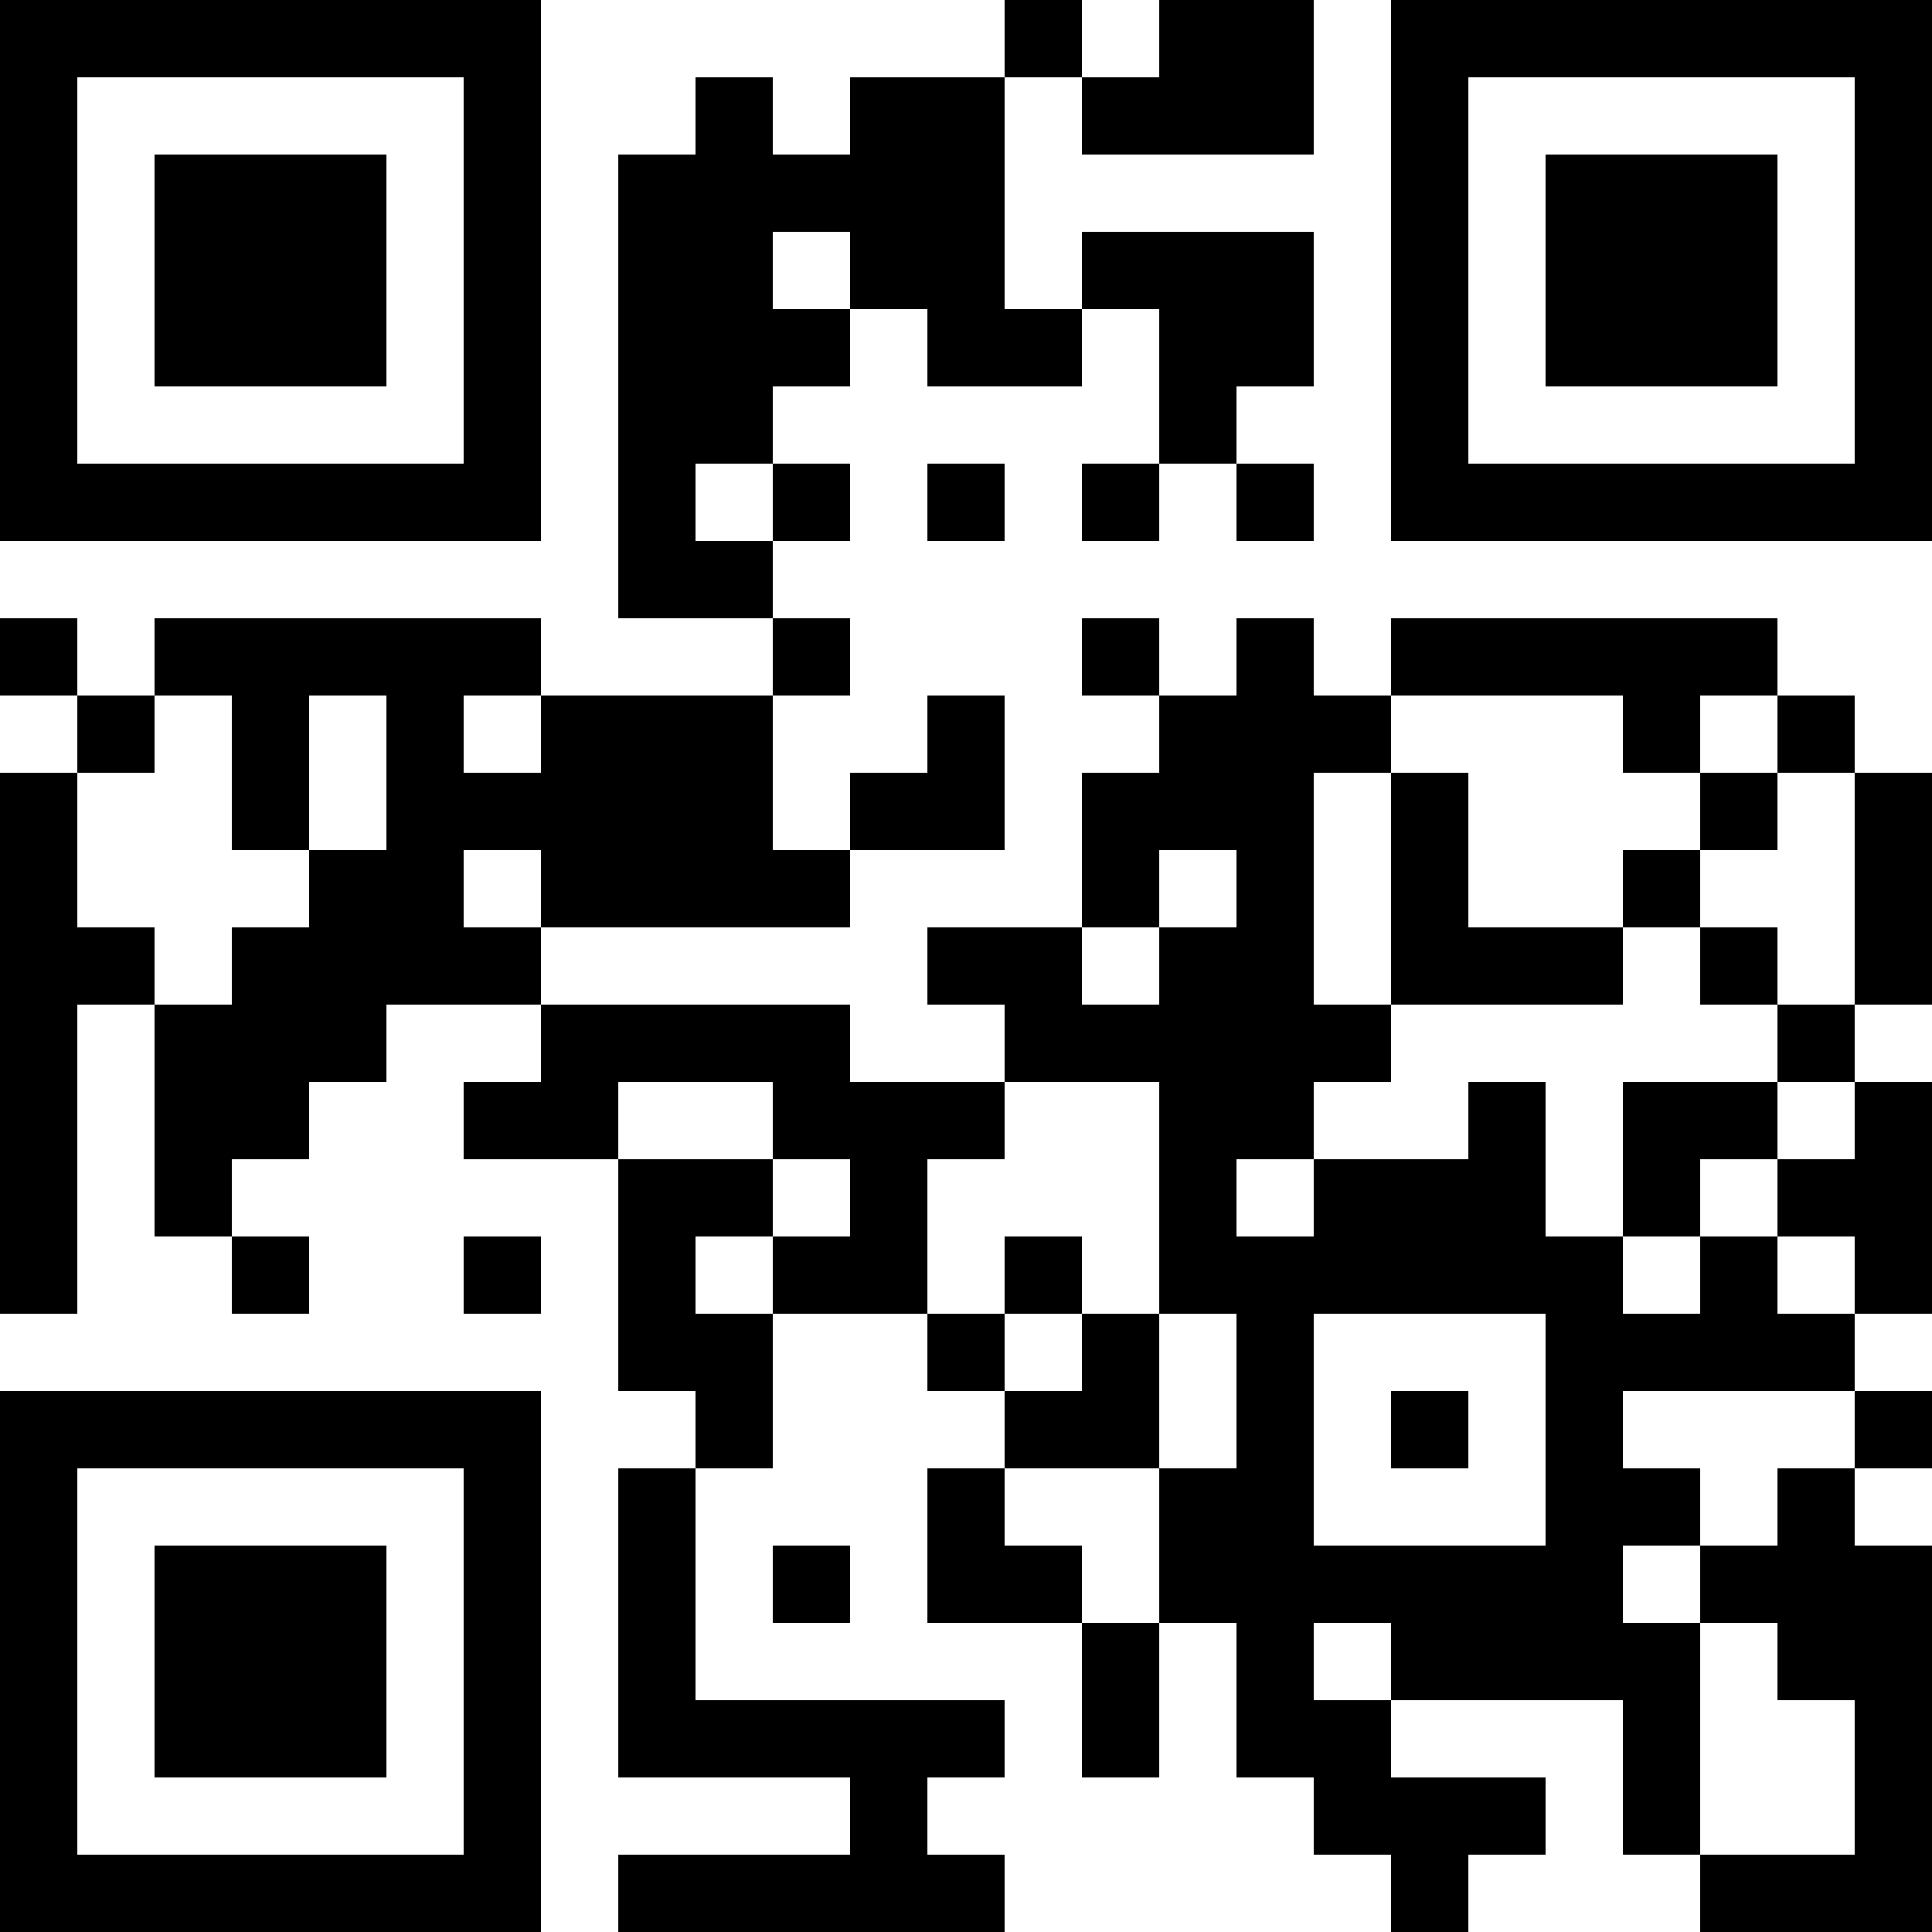
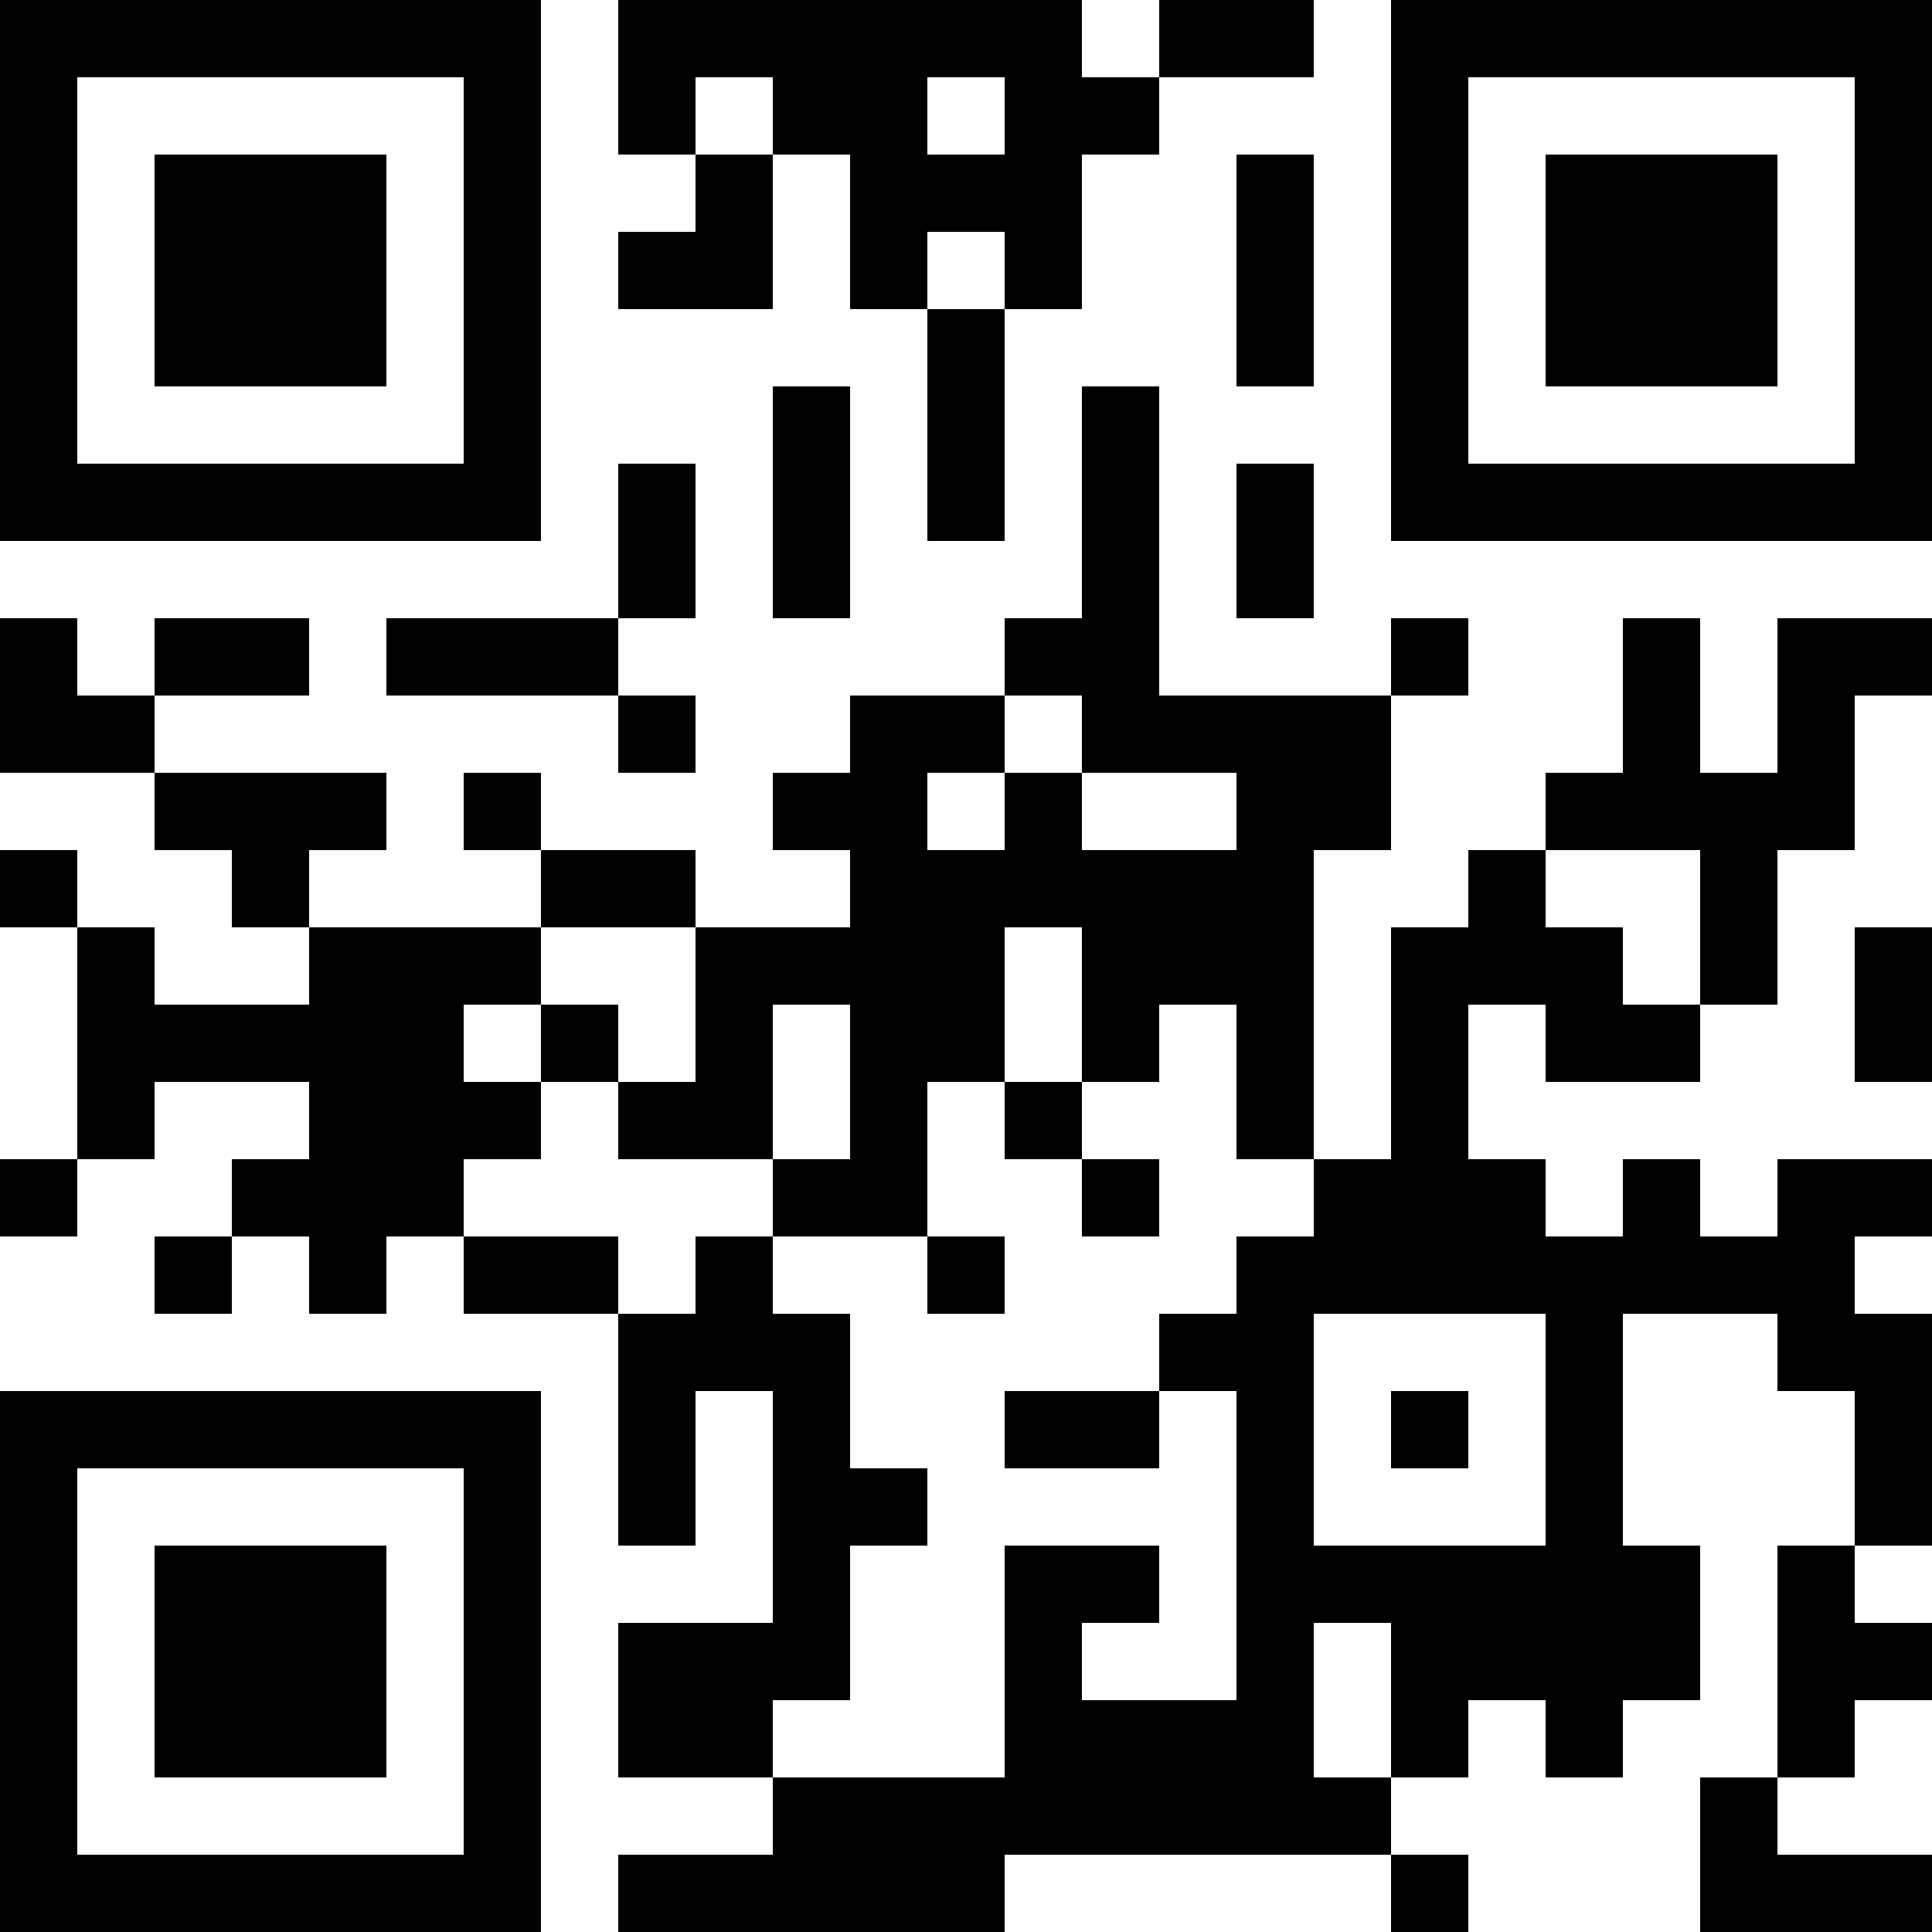
<svg xmlns="http://www.w3.org/2000/svg" version="1.1" width="200" height="200" viewBox="0 0 200 200">
  <rect x="0" y="0" width="200" height="200" fill="#ffffff" />
  <g transform="scale(8)">
    <g transform="translate(0,0)">
-       <path fill-rule="evenodd" d="M13 0L13 1L11 1L11 2L10 2L10 1L9 1L9 2L8 2L8 8L10 8L10 9L7 9L7 8L2 8L2 9L1 9L1 8L0 8L0 9L1 9L1 10L0 10L0 17L1 17L1 13L2 13L2 16L3 16L3 17L4 17L4 16L3 16L3 15L4 15L4 14L5 14L5 13L7 13L7 14L6 14L6 15L8 15L8 18L9 18L9 19L8 19L8 23L11 23L11 24L8 24L8 25L13 25L13 24L12 24L12 23L13 23L13 22L9 22L9 19L10 19L10 17L12 17L12 18L13 18L13 19L12 19L12 21L14 21L14 23L15 23L15 21L16 21L16 23L17 23L17 24L18 24L18 25L19 25L19 24L20 24L20 23L18 23L18 22L21 22L21 24L22 24L22 25L25 25L25 20L24 20L24 19L25 19L25 18L24 18L24 17L25 17L25 14L24 14L24 13L25 13L25 10L24 10L24 9L23 9L23 8L18 8L18 9L17 9L17 8L16 8L16 9L15 9L15 8L14 8L14 9L15 9L15 10L14 10L14 12L12 12L12 13L13 13L13 14L11 14L11 13L7 13L7 12L11 12L11 11L13 11L13 9L12 9L12 10L11 10L11 11L10 11L10 9L11 9L11 8L10 8L10 7L11 7L11 6L10 6L10 5L11 5L11 4L12 4L12 5L14 5L14 4L15 4L15 6L14 6L14 7L15 7L15 6L16 6L16 7L17 7L17 6L16 6L16 5L17 5L17 3L14 3L14 4L13 4L13 1L14 1L14 2L17 2L17 0L15 0L15 1L14 1L14 0ZM10 3L10 4L11 4L11 3ZM9 6L9 7L10 7L10 6ZM12 6L12 7L13 7L13 6ZM2 9L2 10L1 10L1 12L2 12L2 13L3 13L3 12L4 12L4 11L5 11L5 9L4 9L4 11L3 11L3 9ZM6 9L6 10L7 10L7 9ZM18 9L18 10L17 10L17 13L18 13L18 14L17 14L17 15L16 15L16 16L17 16L17 15L19 15L19 14L20 14L20 16L21 16L21 17L22 17L22 16L23 16L23 17L24 17L24 16L23 16L23 15L24 15L24 14L23 14L23 13L24 13L24 10L23 10L23 9L22 9L22 10L21 10L21 9ZM18 10L18 13L21 13L21 12L22 12L22 13L23 13L23 12L22 12L22 11L23 11L23 10L22 10L22 11L21 11L21 12L19 12L19 10ZM6 11L6 12L7 12L7 11ZM15 11L15 12L14 12L14 13L15 13L15 12L16 12L16 11ZM8 14L8 15L10 15L10 16L9 16L9 17L10 17L10 16L11 16L11 15L10 15L10 14ZM13 14L13 15L12 15L12 17L13 17L13 18L14 18L14 17L15 17L15 19L13 19L13 20L14 20L14 21L15 21L15 19L16 19L16 17L15 17L15 14ZM21 14L21 16L22 16L22 15L23 15L23 14ZM6 16L6 17L7 17L7 16ZM13 16L13 17L14 17L14 16ZM17 17L17 20L20 20L20 17ZM18 18L18 19L19 19L19 18ZM21 18L21 19L22 19L22 20L21 20L21 21L22 21L22 24L24 24L24 22L23 22L23 21L22 21L22 20L23 20L23 19L24 19L24 18ZM10 20L10 21L11 21L11 20ZM17 21L17 22L18 22L18 21ZM0 0L0 7L7 7L7 0ZM1 1L1 6L6 6L6 1ZM2 2L2 5L5 5L5 2ZM18 0L18 7L25 7L25 0ZM19 1L19 6L24 6L24 1ZM20 2L20 5L23 5L23 2ZM0 18L0 25L7 25L7 18ZM1 19L1 24L6 24L6 19ZM2 20L2 23L5 23L5 20Z" fill="#000000" />
+       <path fill-rule="evenodd" d="M8 0L8 2L9 2L9 3L8 3L8 4L10 4L10 2L11 2L11 4L12 4L12 7L13 7L13 4L14 4L14 2L15 2L15 1L17 1L17 0L15 0L15 1L14 1L14 0ZM9 1L9 2L10 2L10 1ZM12 1L12 2L13 2L13 1ZM16 2L16 5L17 5L17 2ZM12 3L12 4L13 4L13 3ZM10 5L10 8L11 8L11 5ZM14 5L14 8L13 8L13 9L11 9L11 10L10 10L10 11L11 11L11 12L9 12L9 11L7 11L7 10L6 10L6 11L7 11L7 12L4 12L4 11L5 11L5 10L2 10L2 9L4 9L4 8L2 8L2 9L1 9L1 8L0 8L0 10L2 10L2 11L3 11L3 12L4 12L4 13L2 13L2 12L1 12L1 11L0 11L0 12L1 12L1 15L0 15L0 16L1 16L1 15L2 15L2 14L4 14L4 15L3 15L3 16L2 16L2 17L3 17L3 16L4 16L4 17L5 17L5 16L6 16L6 17L8 17L8 20L9 20L9 18L10 18L10 21L8 21L8 23L10 23L10 24L8 24L8 25L13 25L13 24L18 24L18 25L19 25L19 24L18 24L18 23L19 23L19 22L20 22L20 23L21 23L21 22L22 22L22 20L21 20L21 17L23 17L23 18L24 18L24 20L23 20L23 23L22 23L22 25L25 25L25 24L23 24L23 23L24 23L24 22L25 22L25 21L24 21L24 20L25 20L25 17L24 17L24 16L25 16L25 15L23 15L23 16L22 16L22 15L21 15L21 16L20 16L20 15L19 15L19 13L20 13L20 14L22 14L22 13L23 13L23 11L24 11L24 9L25 9L25 8L23 8L23 10L22 10L22 8L21 8L21 10L20 10L20 11L19 11L19 12L18 12L18 15L17 15L17 11L18 11L18 9L19 9L19 8L18 8L18 9L15 9L15 5ZM8 6L8 8L5 8L5 9L8 9L8 10L9 10L9 9L8 9L8 8L9 8L9 6ZM16 6L16 8L17 8L17 6ZM13 9L13 10L12 10L12 11L13 11L13 10L14 10L14 11L16 11L16 10L14 10L14 9ZM20 11L20 12L21 12L21 13L22 13L22 11ZM7 12L7 13L6 13L6 14L7 14L7 15L6 15L6 16L8 16L8 17L9 17L9 16L10 16L10 17L11 17L11 19L12 19L12 20L11 20L11 22L10 22L10 23L13 23L13 20L15 20L15 21L14 21L14 22L16 22L16 18L15 18L15 17L16 17L16 16L17 16L17 15L16 15L16 13L15 13L15 14L14 14L14 12L13 12L13 14L12 14L12 16L10 16L10 15L11 15L11 13L10 13L10 15L8 15L8 14L9 14L9 12ZM24 12L24 14L25 14L25 12ZM7 13L7 14L8 14L8 13ZM13 14L13 15L14 15L14 16L15 16L15 15L14 15L14 14ZM12 16L12 17L13 17L13 16ZM17 17L17 20L20 20L20 17ZM13 18L13 19L15 19L15 18ZM18 18L18 19L19 19L19 18ZM17 21L17 23L18 23L18 21ZM0 0L0 7L7 7L7 0ZM1 1L1 6L6 6L6 1ZM2 2L2 5L5 5L5 2ZM18 0L18 7L25 7L25 0ZM19 1L19 6L24 6L24 1ZM20 2L20 5L23 5L23 2ZM0 18L0 25L7 25L7 18ZM1 19L1 24L6 24L6 19ZM2 20L2 23L5 23L5 20Z" fill="#000000" />
    </g>
  </g>
</svg>
